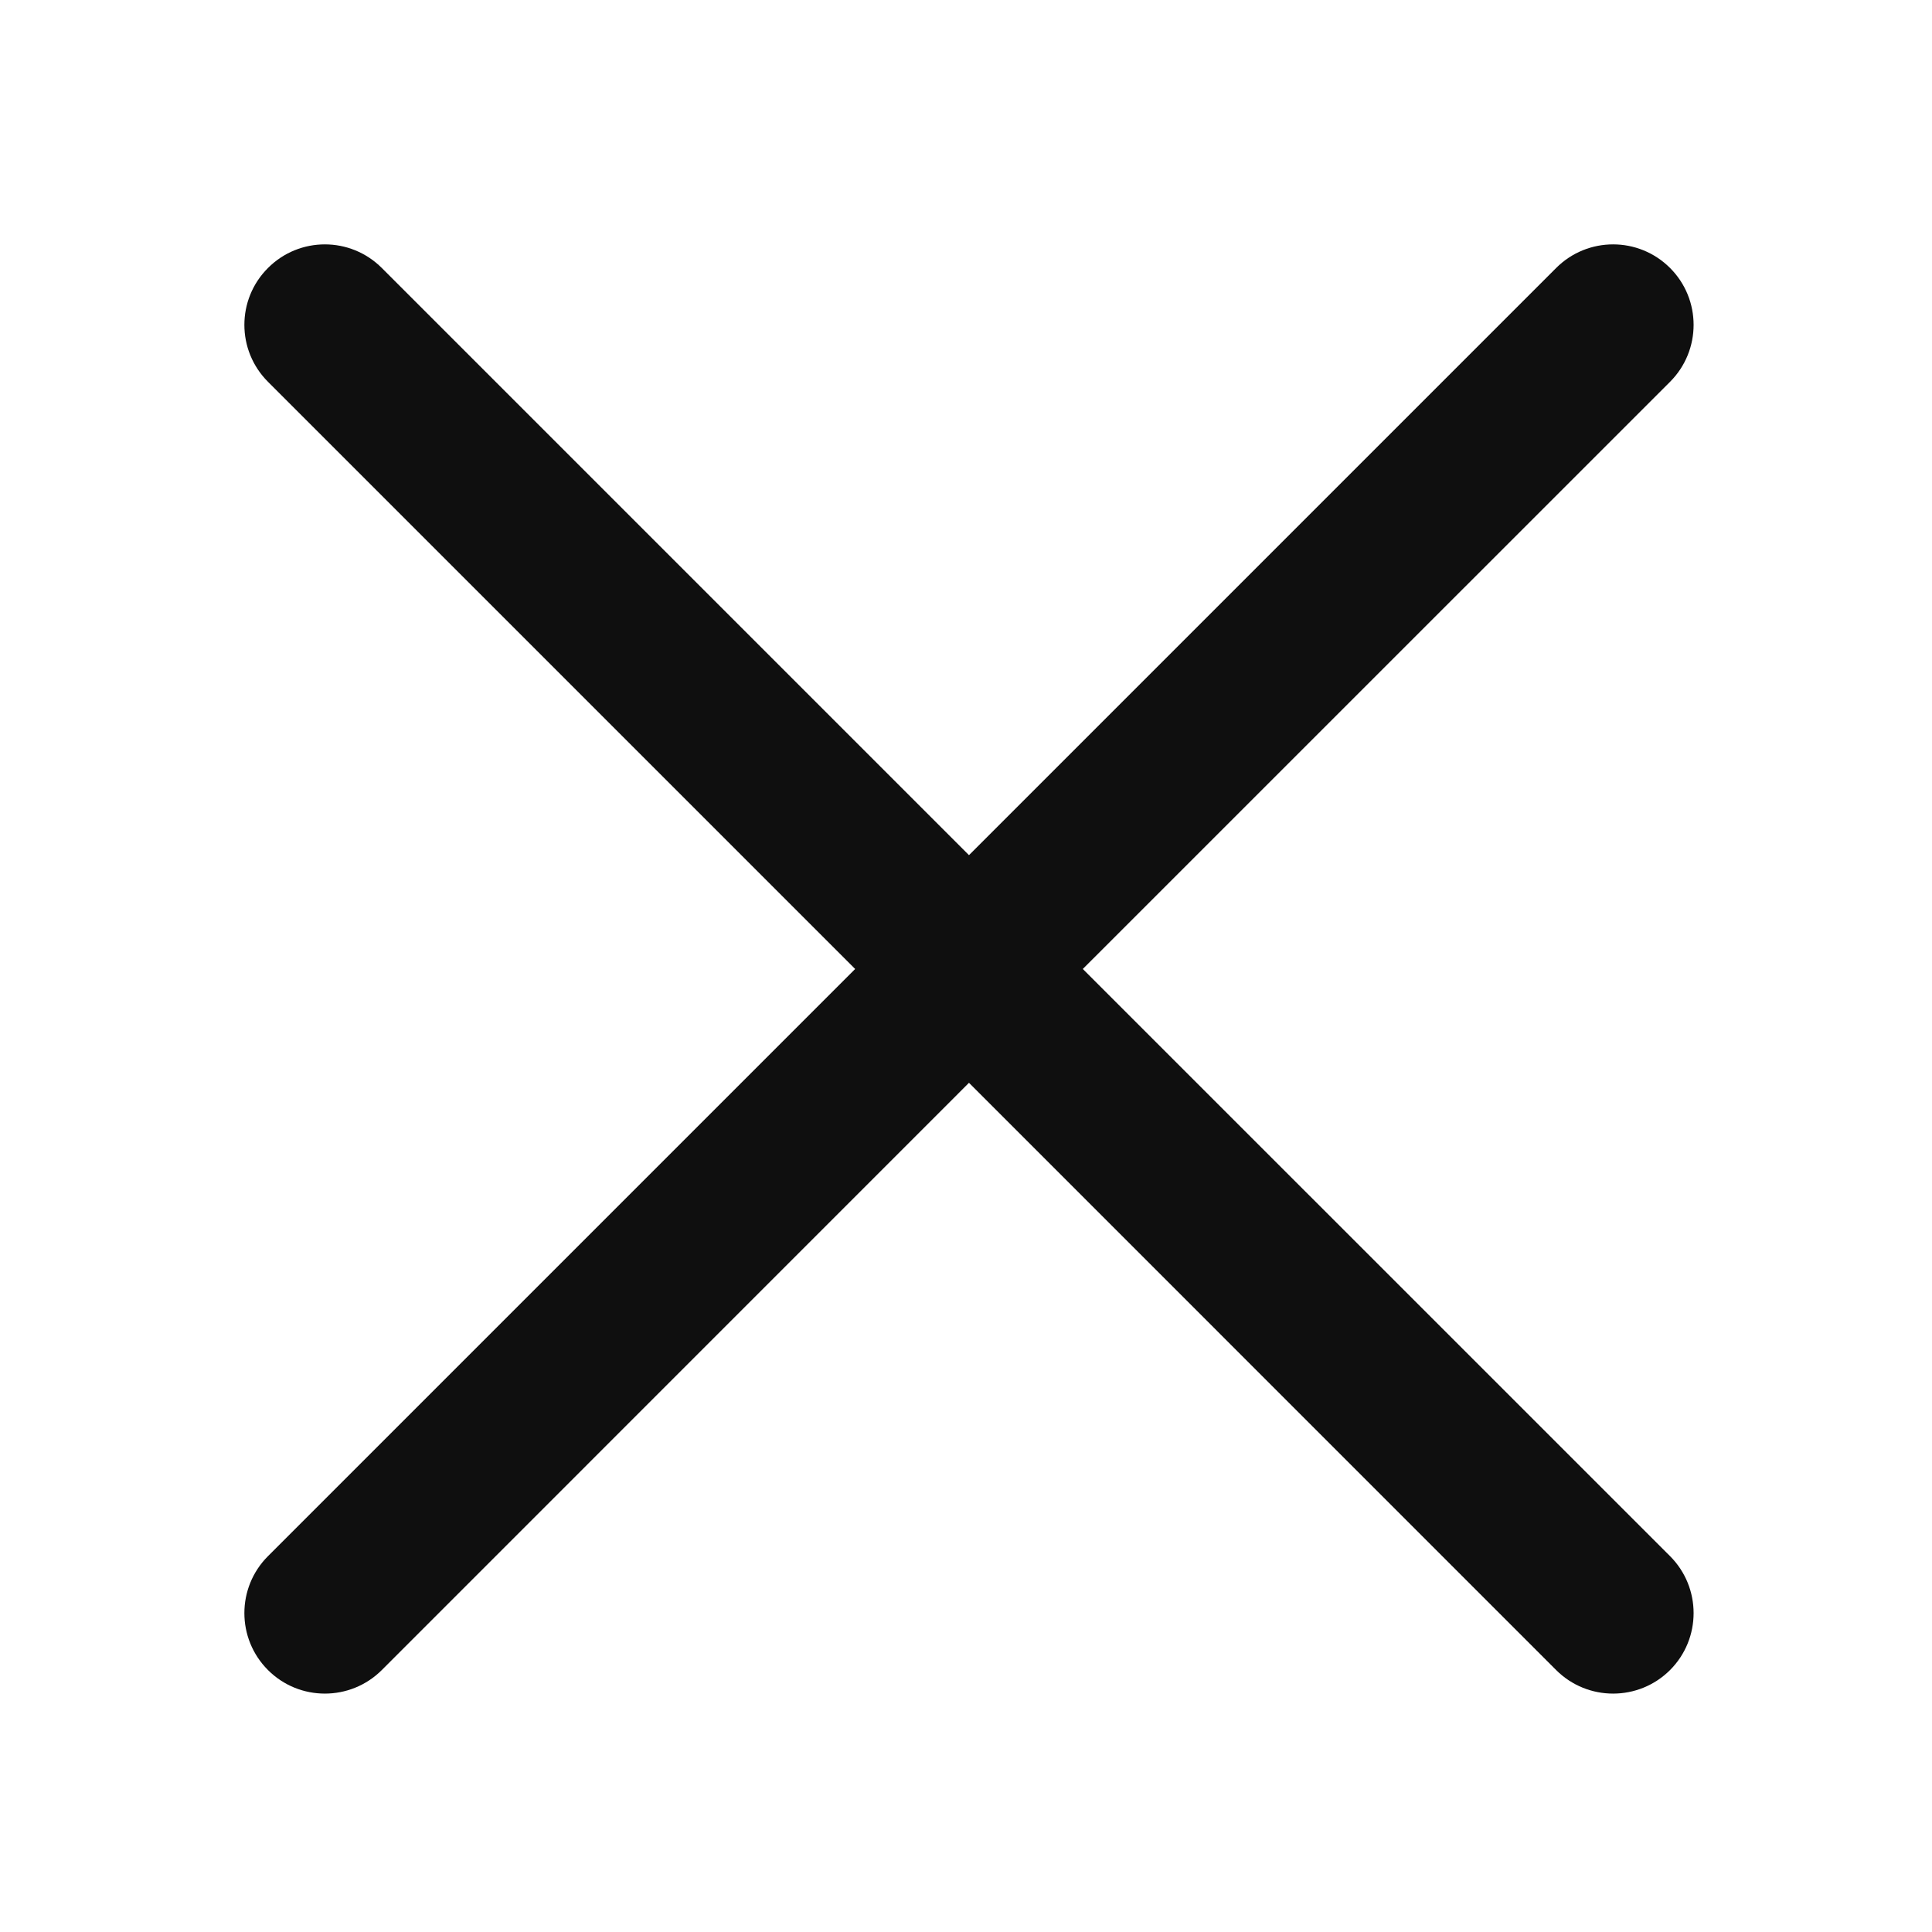
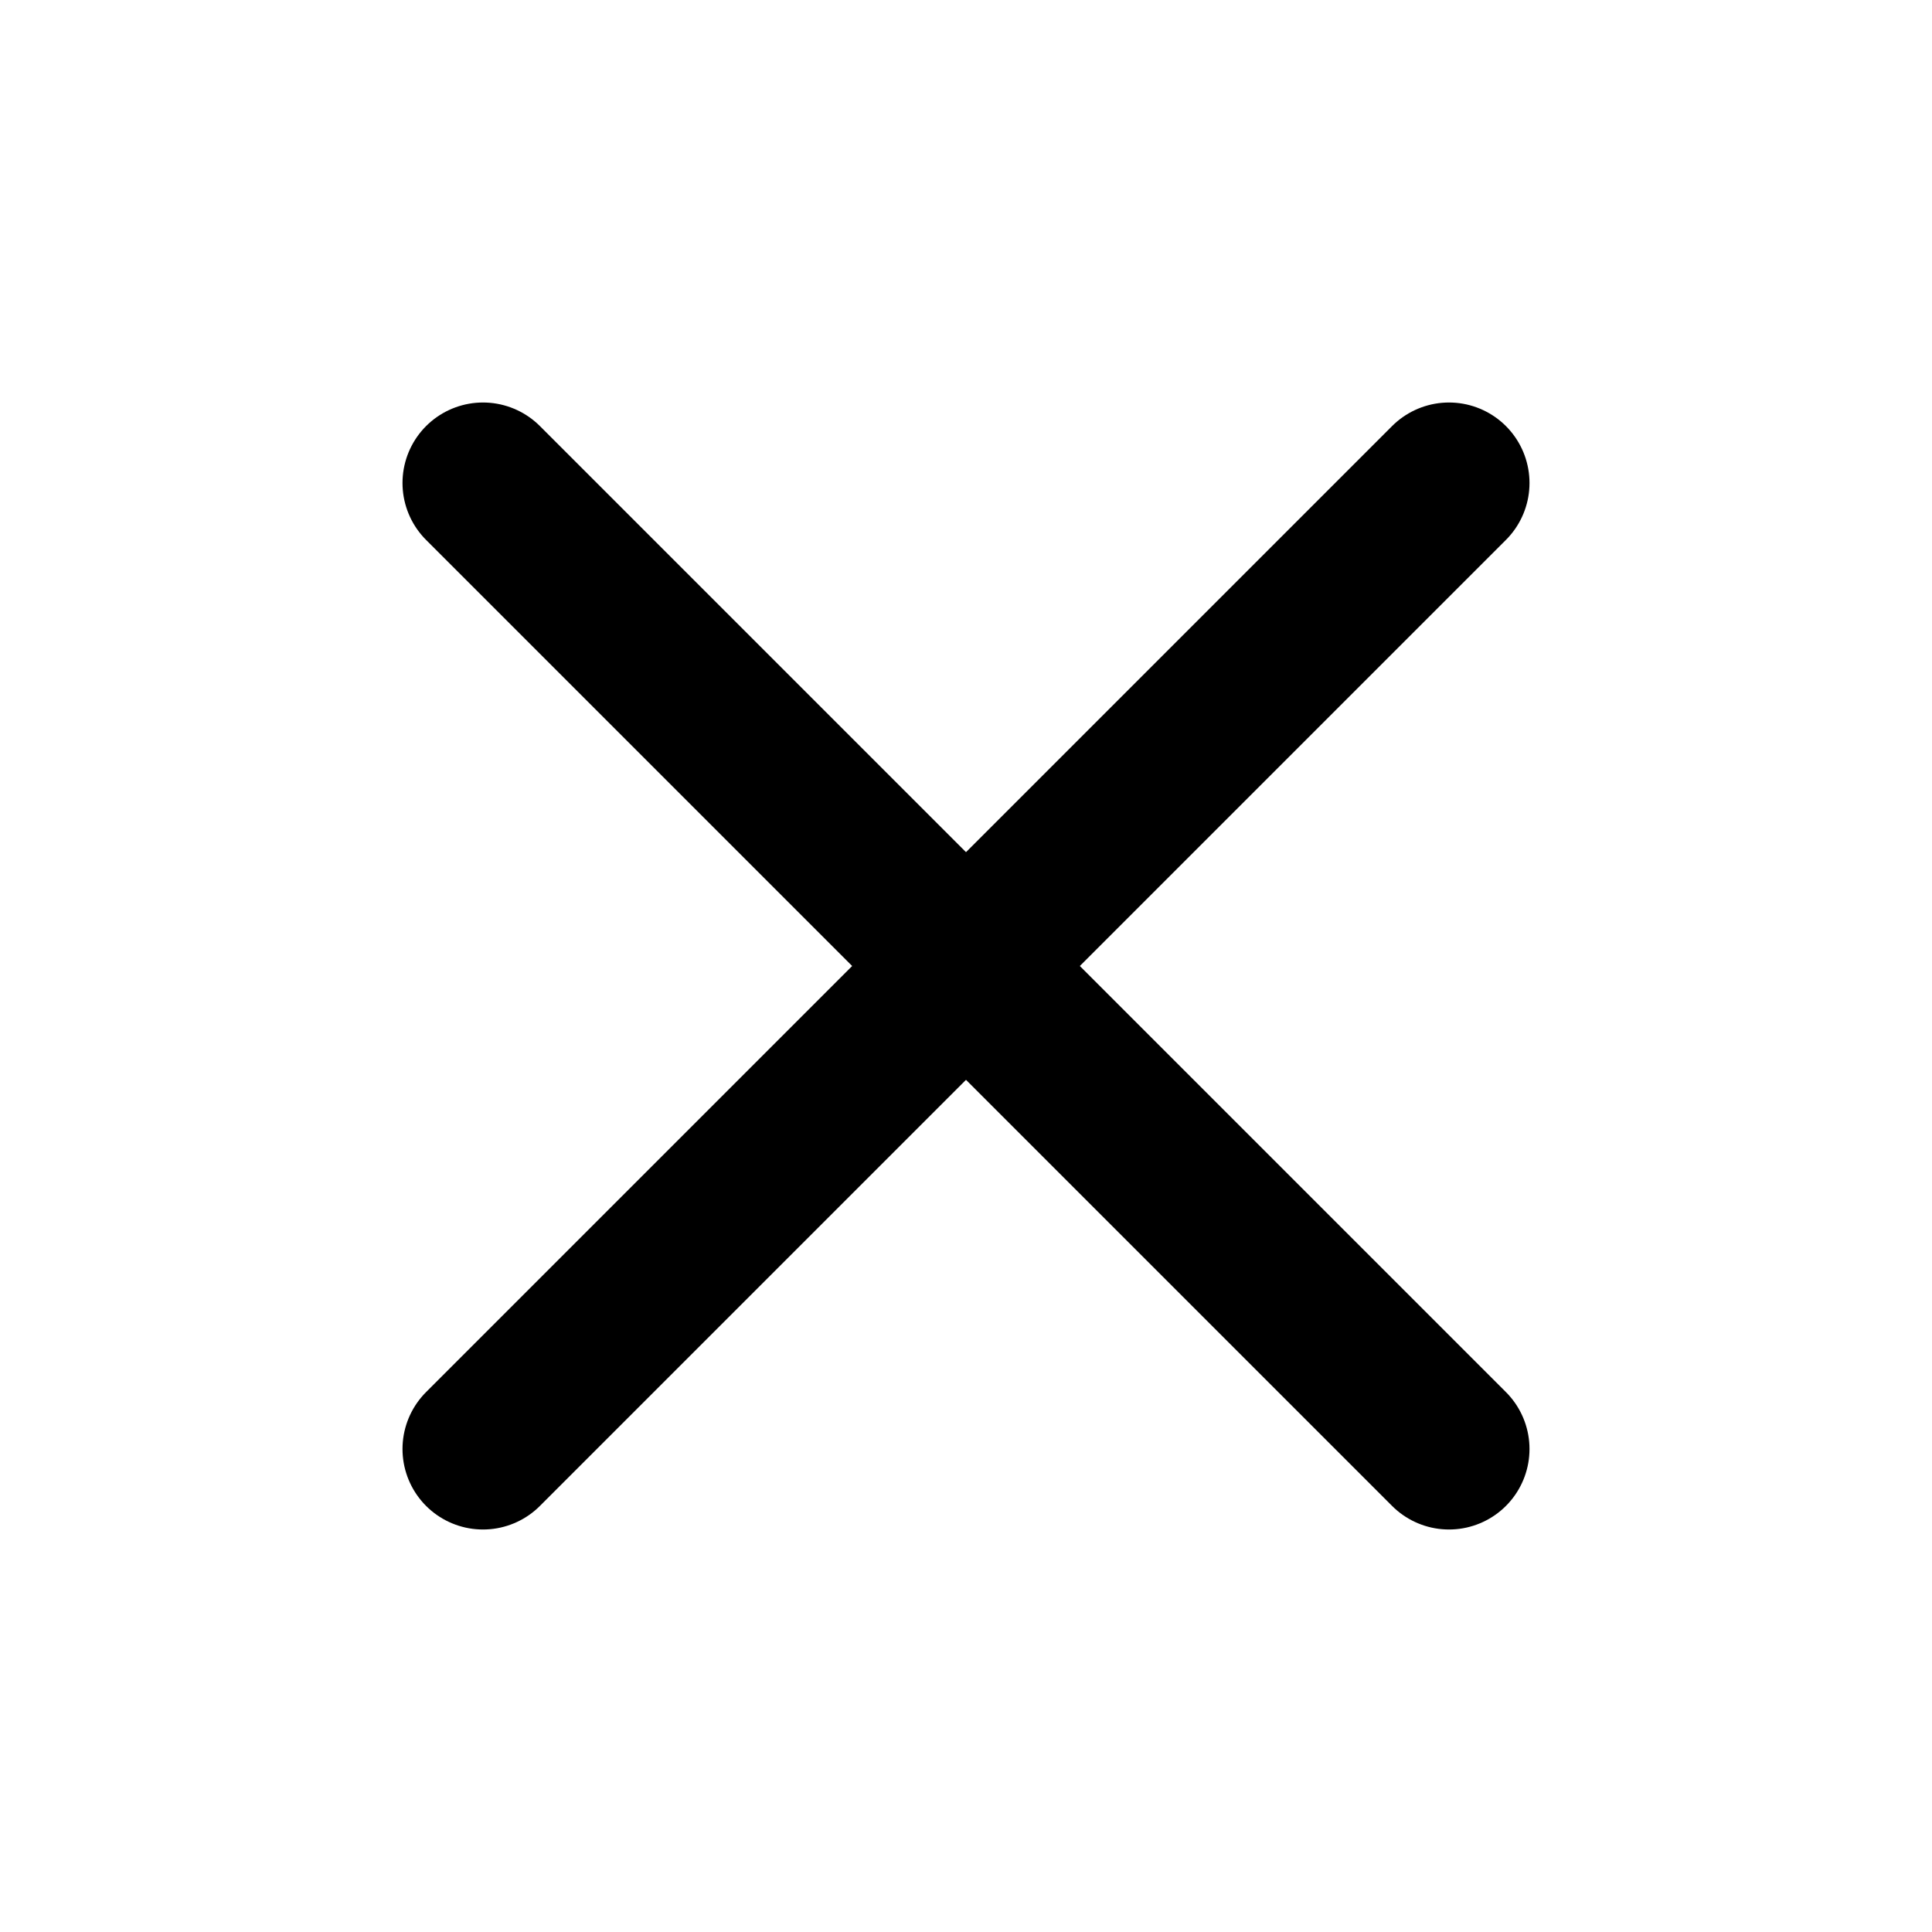
- <svg xmlns="http://www.w3.org/2000/svg" width="800px" height="800px" viewBox="0 0 24 24" fill="none">
-   <path d="M20.746 3.329C20.355 2.938 19.722 2.938 19.331 3.329L12.037 10.623L4.743 3.329C4.352 2.938 3.719 2.938 3.329 3.329C2.938 3.719 2.938 4.352 3.329 4.743L10.623 12.037L3.329 19.331C2.938 19.722 2.938 20.355 3.329 20.746C3.719 21.136 4.352 21.136 4.743 20.746L12.037 13.451L19.331 20.746C19.722 21.136 20.355 21.136 20.746 20.746C21.136 20.355 21.136 19.722 20.746 19.331L13.451 12.037L20.746 4.743C21.136 4.352 21.136 3.719 20.746 3.329Z" fill="#0F0F0F" />
+ <svg xmlns="http://www.w3.org/2000/svg" width="32" height="32" fill="none" stroke="currentColor" stroke-width="2" stroke-linecap="round" stroke-linejoin="round" viewBox="0 0 24 24" style="cursor: pointer">
+   <line x1="18" y1="6" x2="6" y2="18" />
+   <line x1="6" y1="6" x2="18" y2="18" />
</svg>
